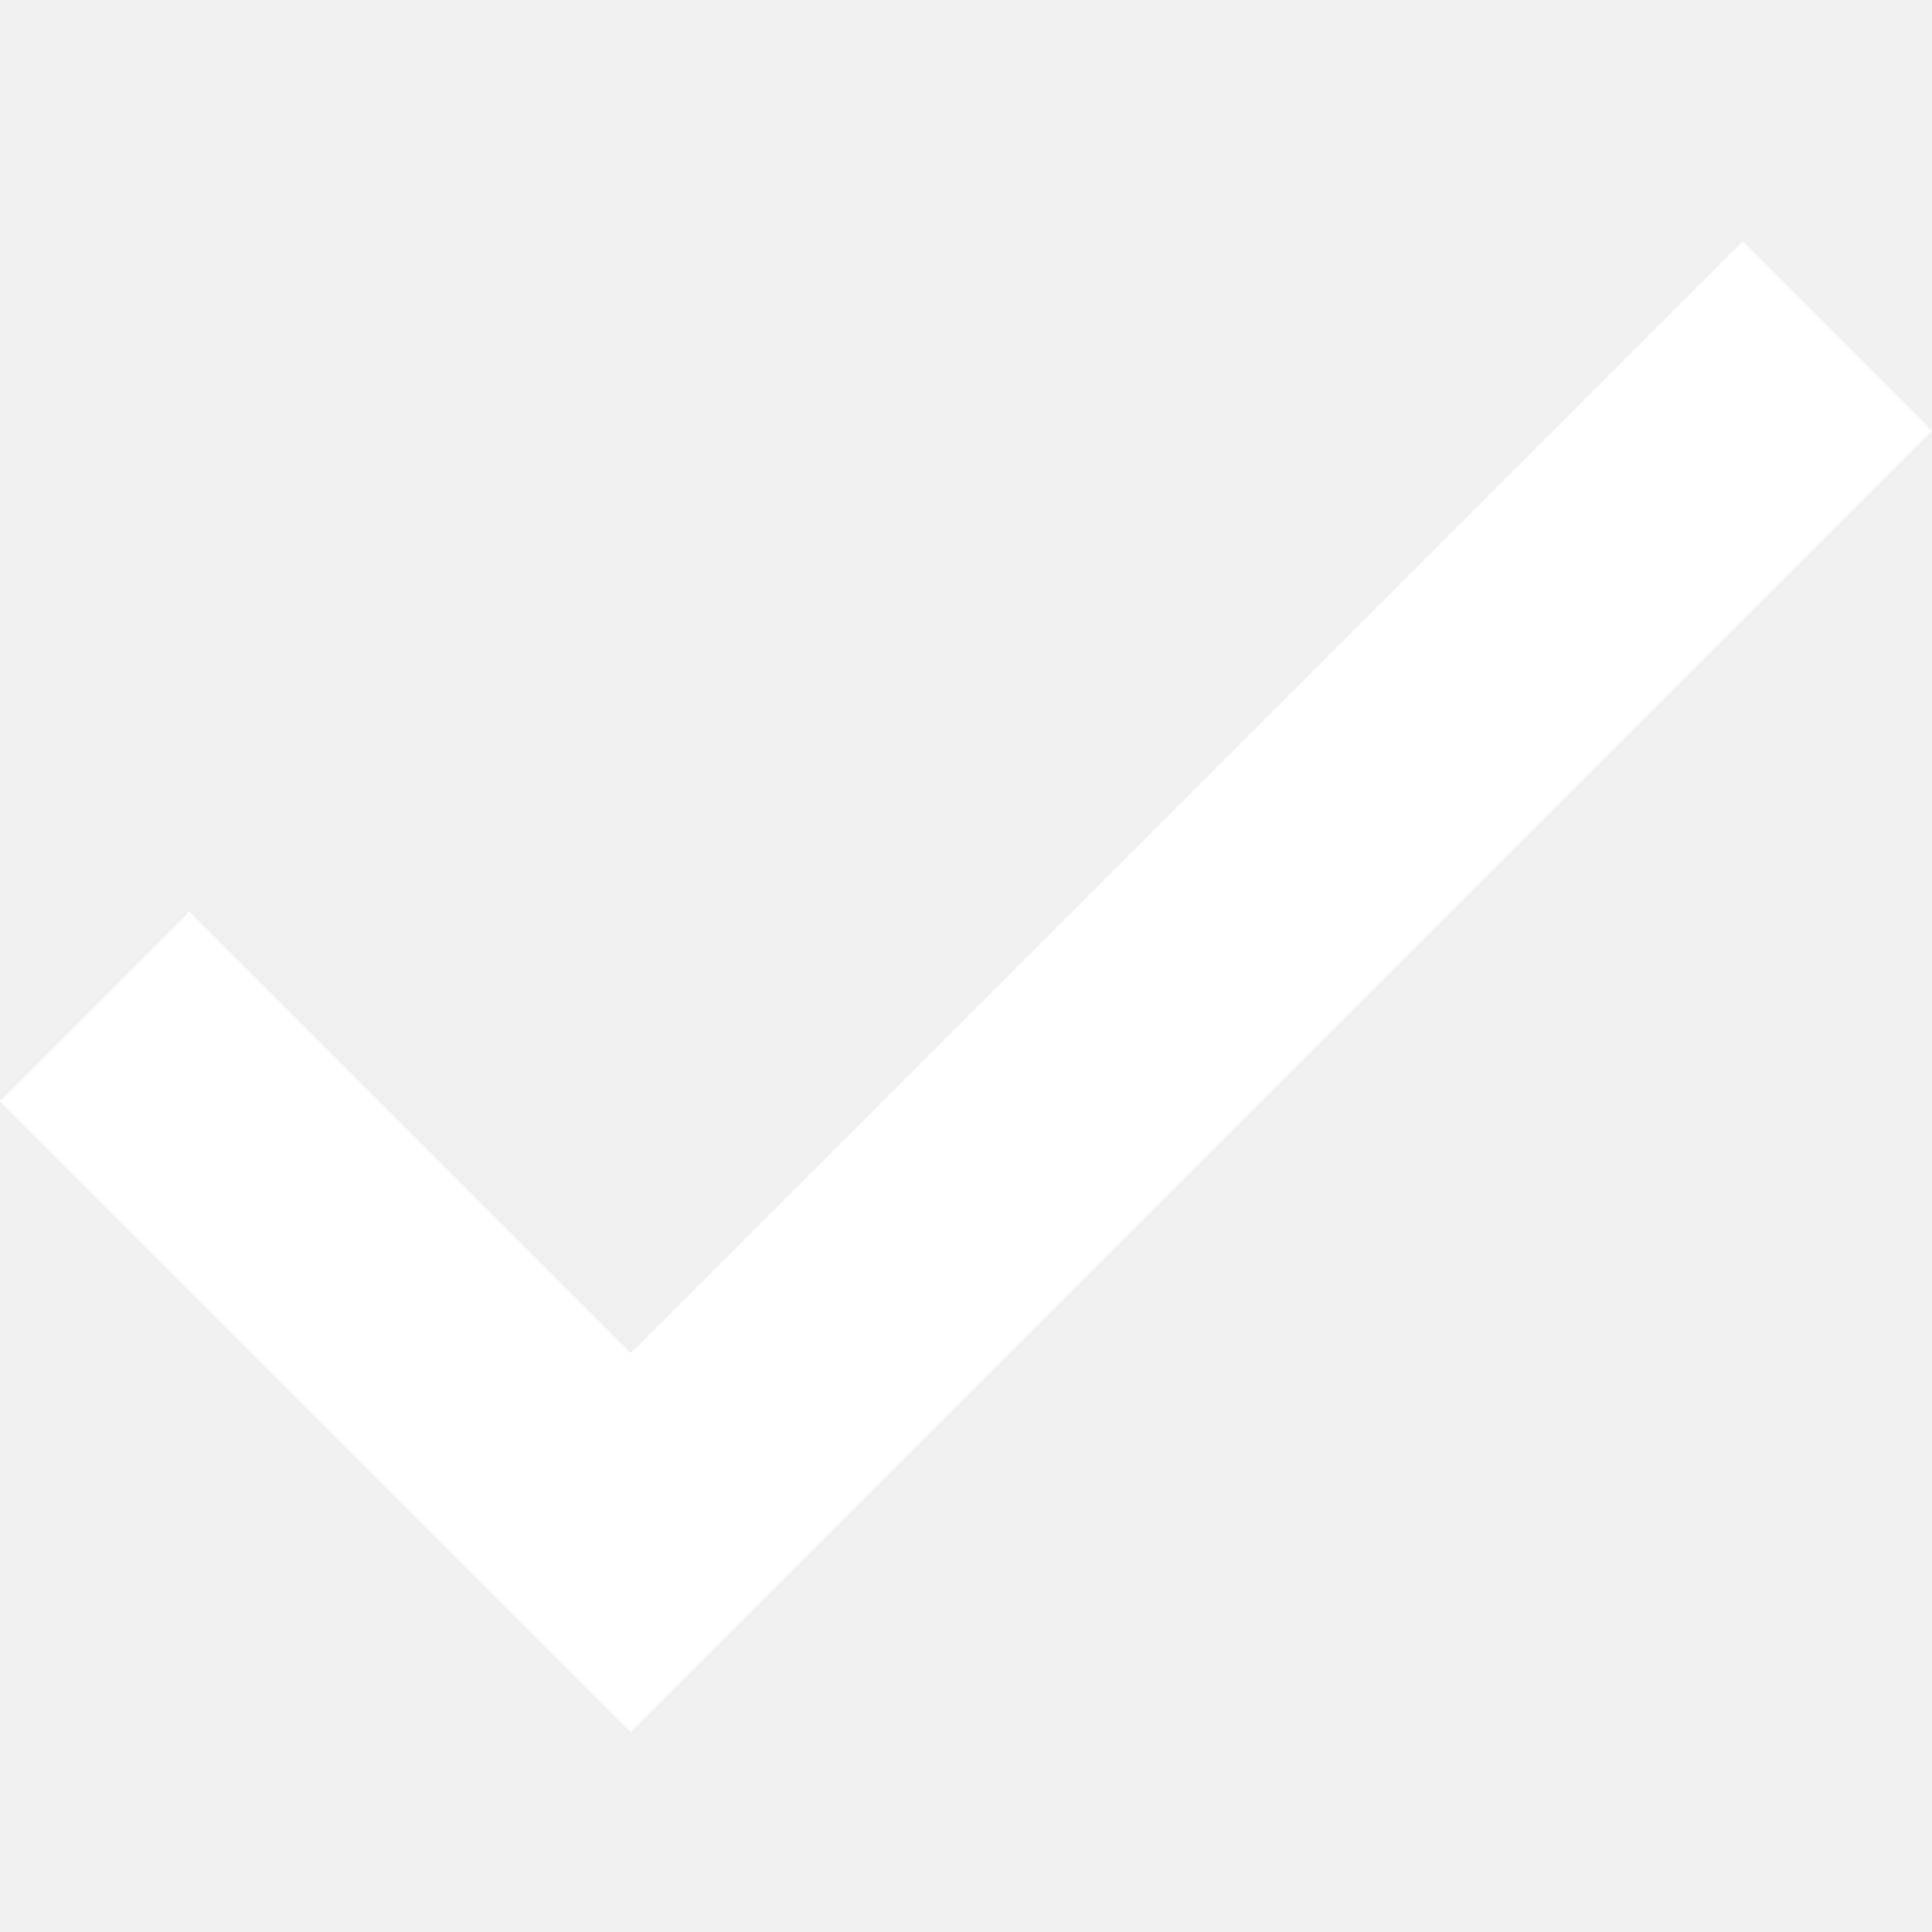
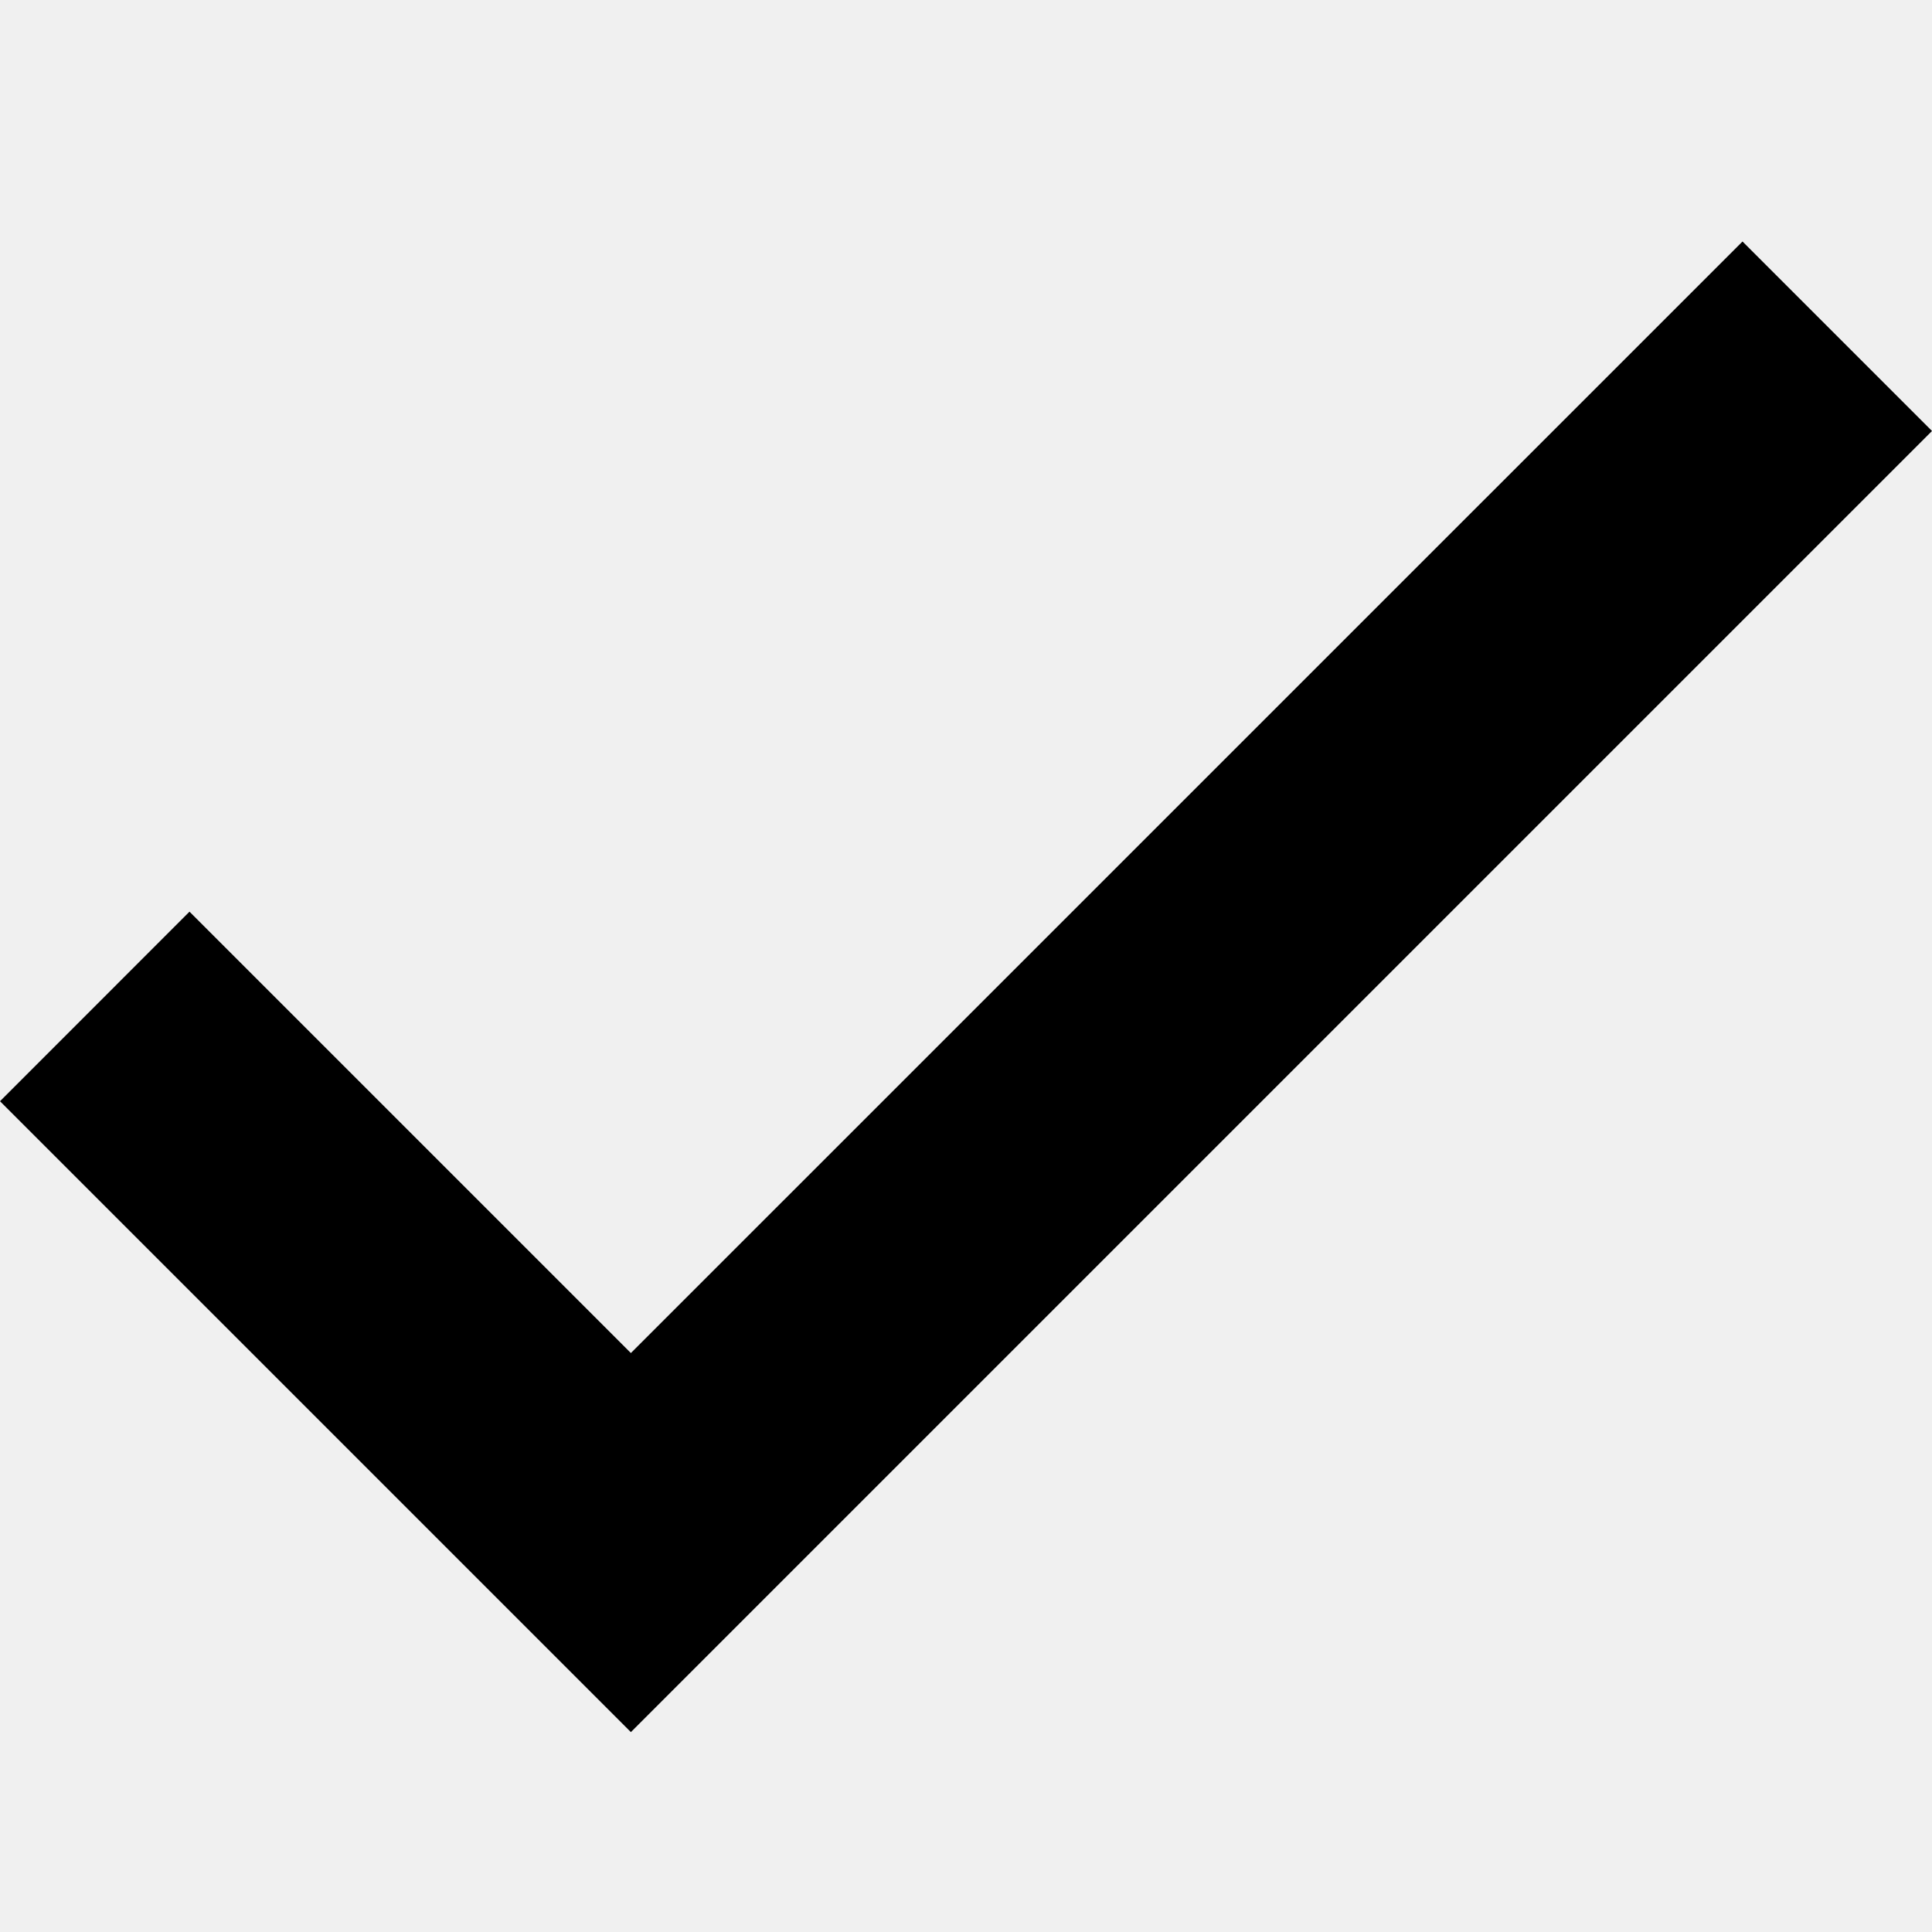
<svg xmlns="http://www.w3.org/2000/svg" width="24" height="24" viewBox="0 0 24 24" fill="none">
-   <path d="M7.837 16.808L2.354 11.325L0 13.68L7.837 21.517L24 5.354L21.646 3L7.837 16.808Z" fill="white" />
+   <path d="M7.837 16.808L2.354 11.325L0 13.68L7.837 21.517L24 5.354L21.646 3L7.837 16.808Z" fill="currentColor" />
</svg>
